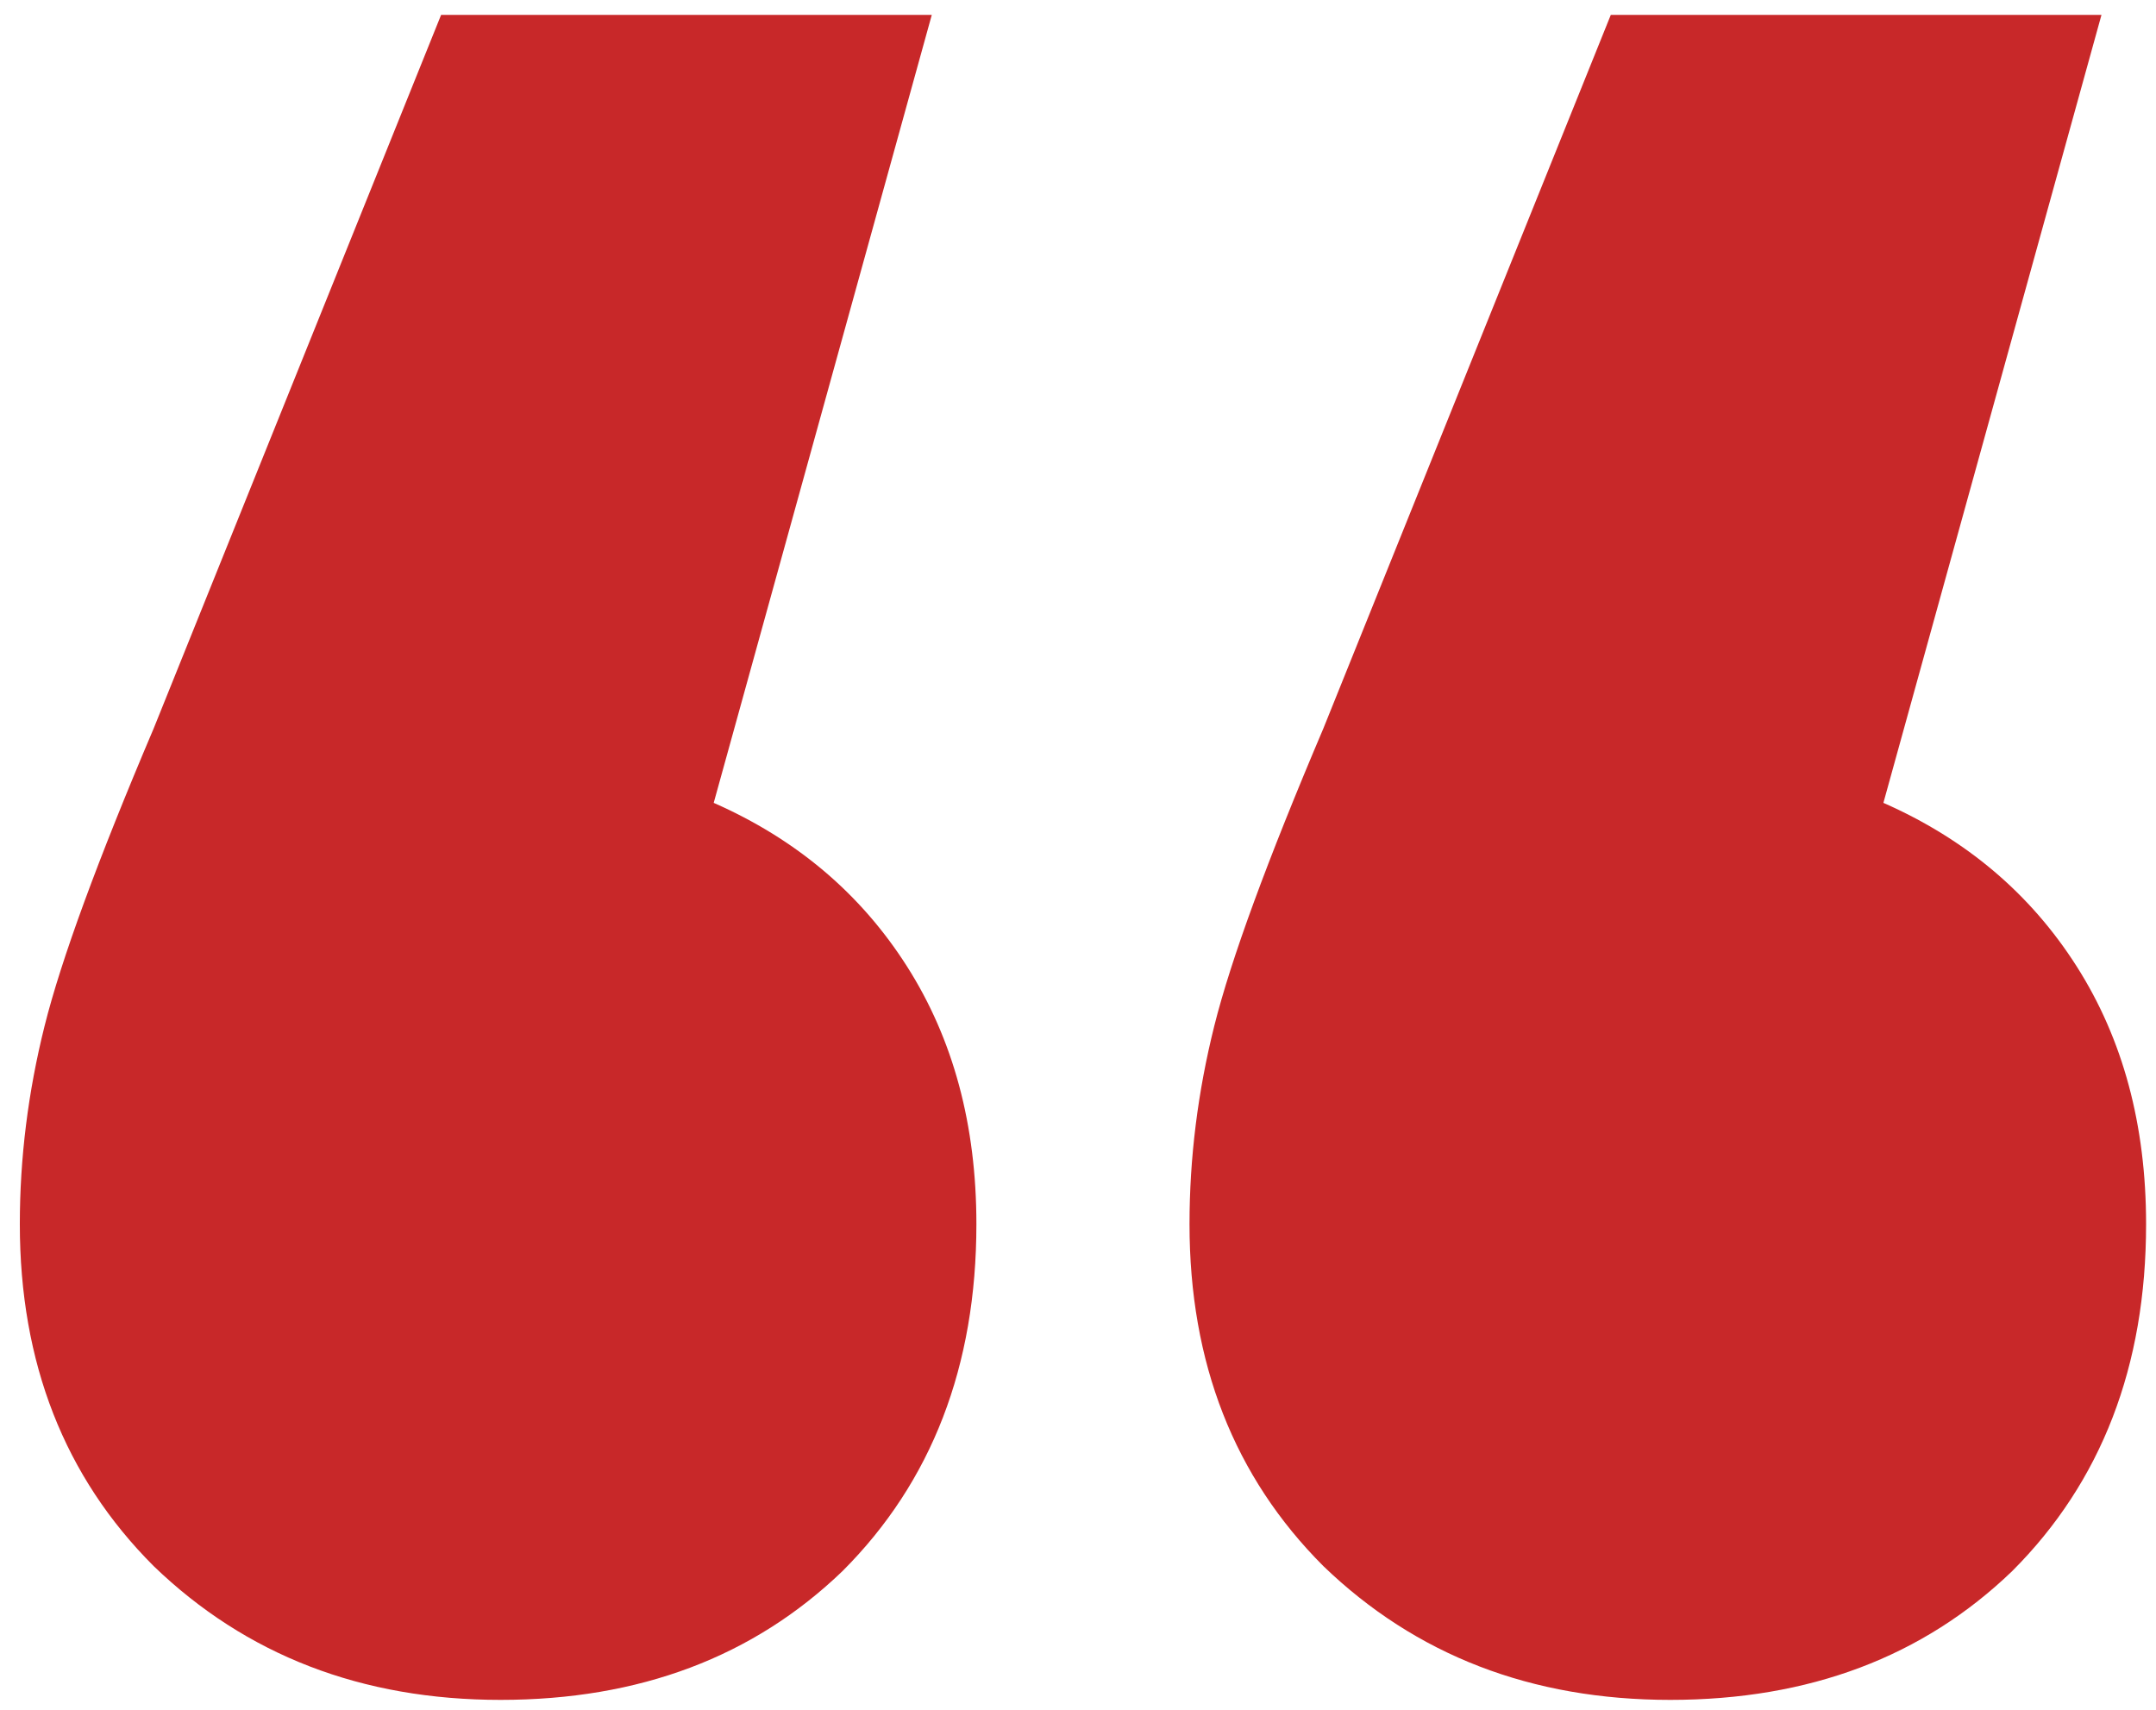
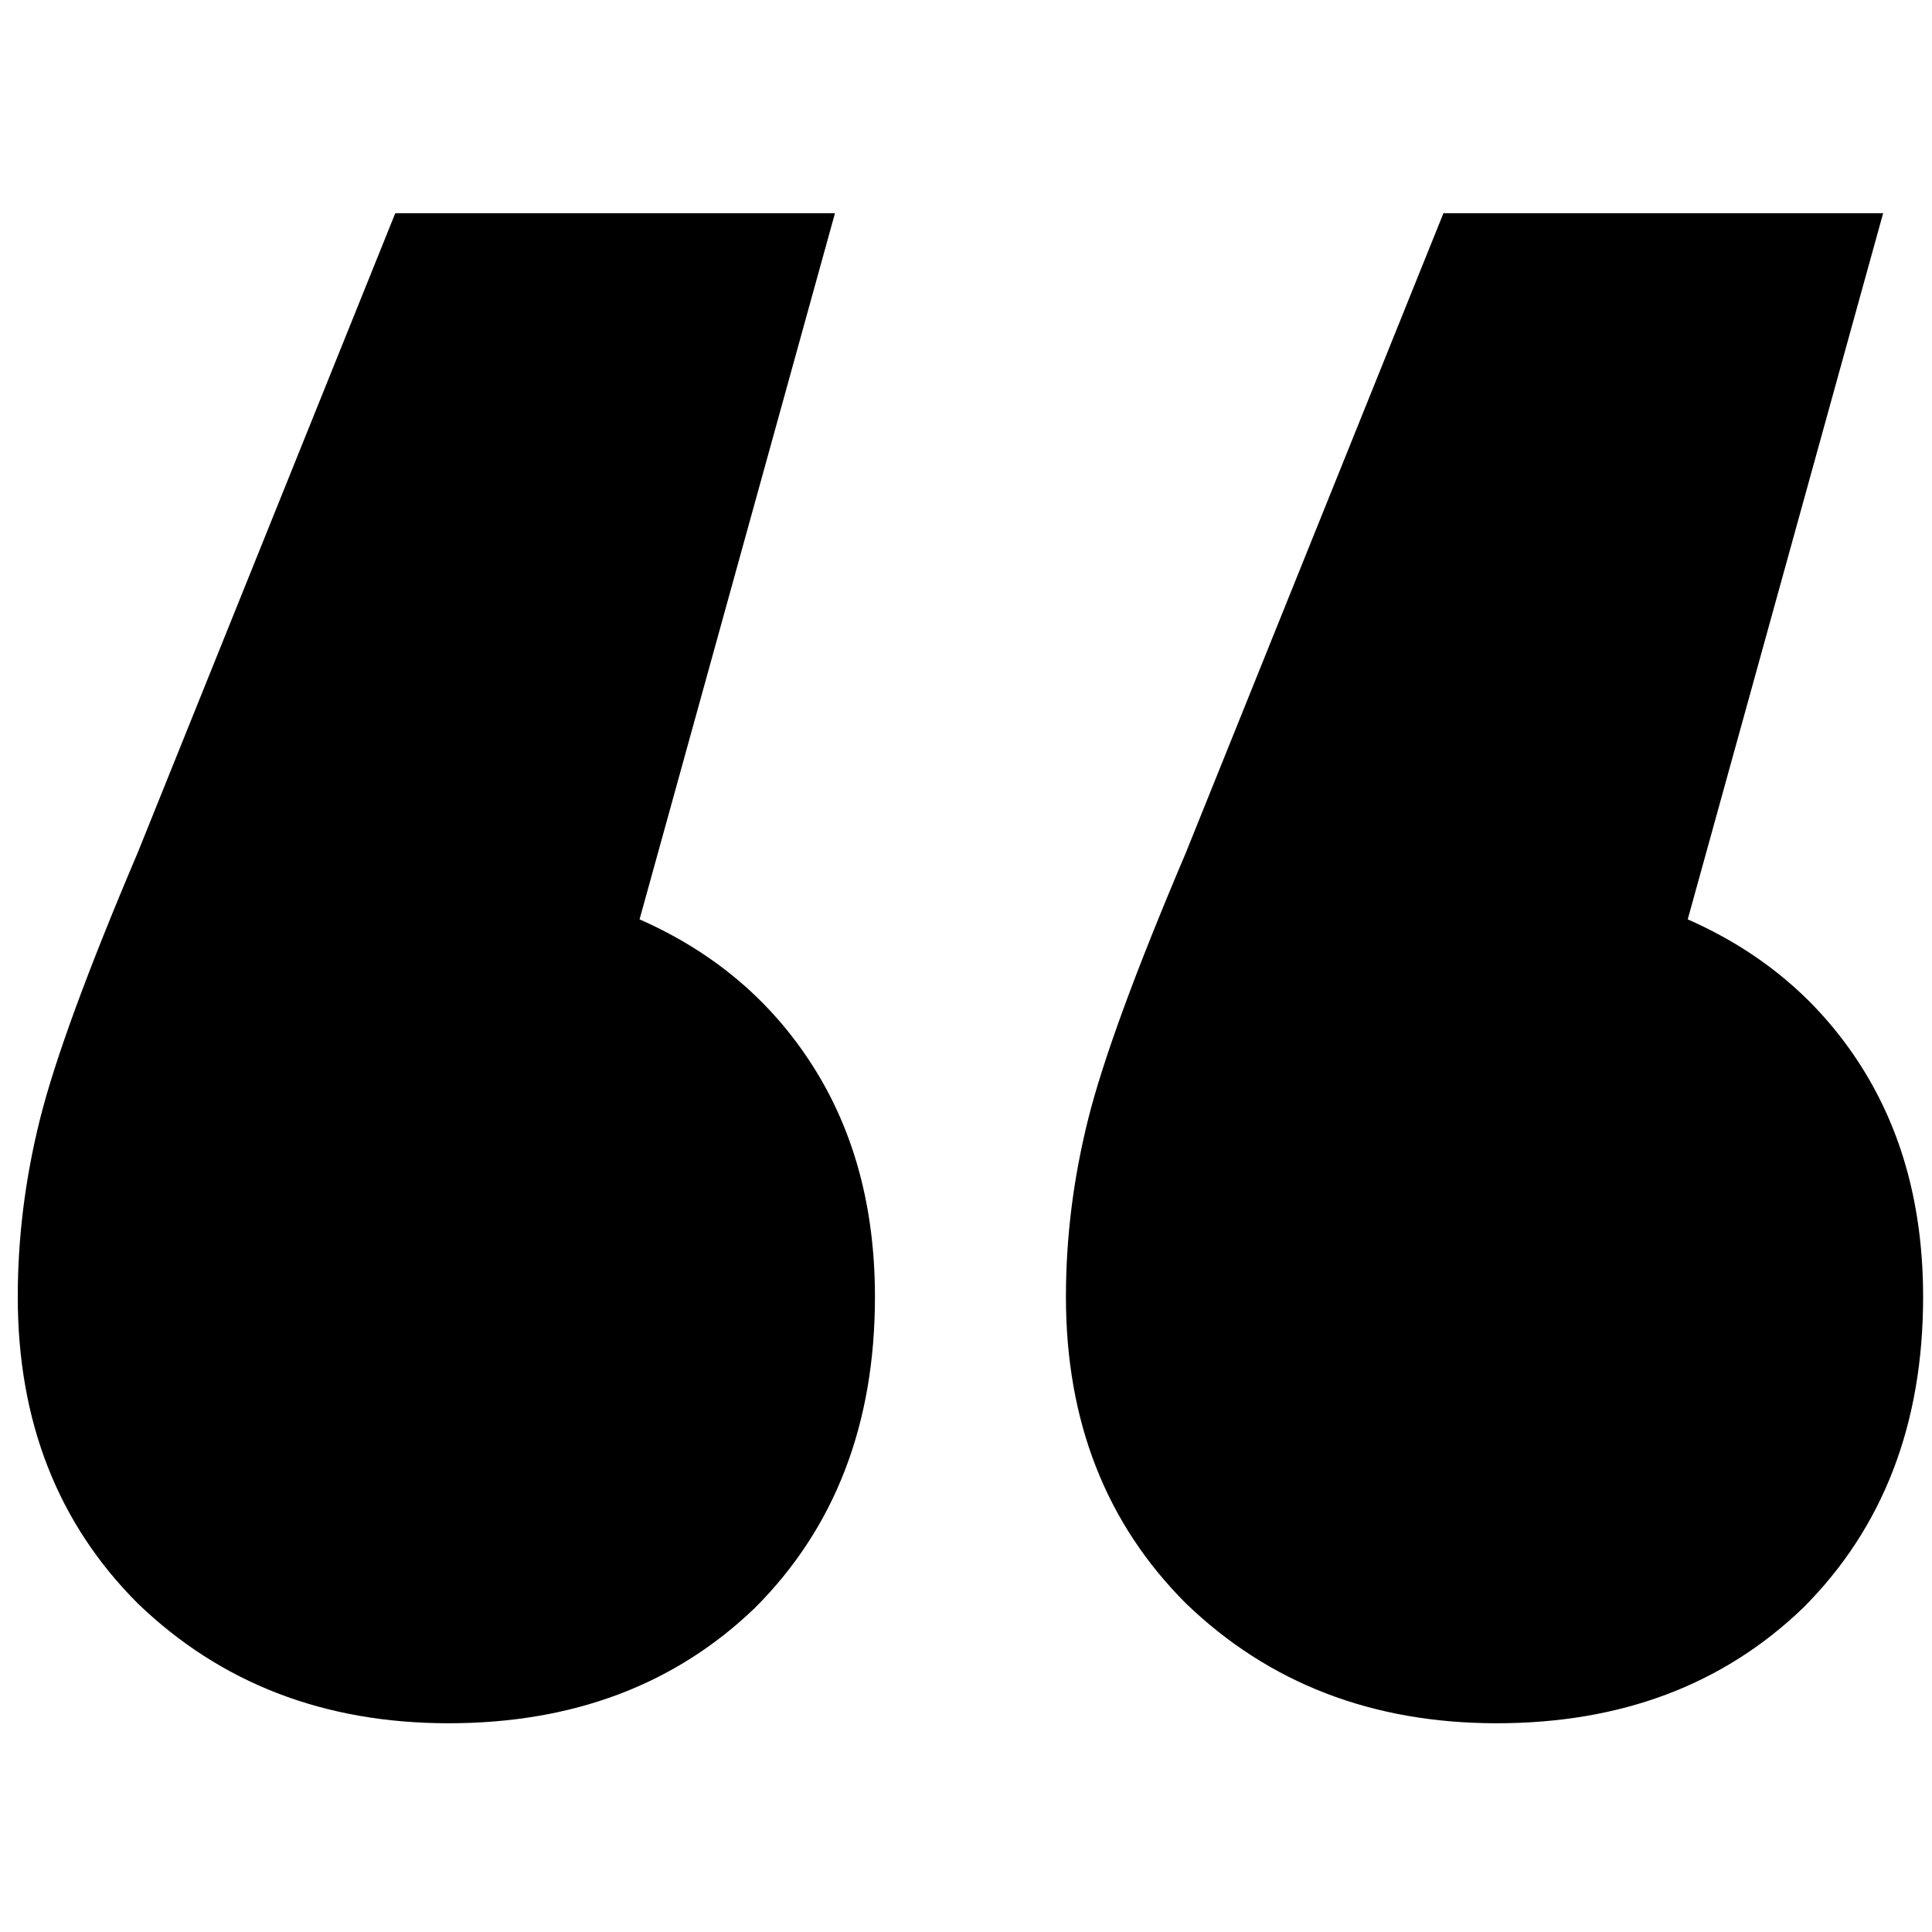
- <svg xmlns="http://www.w3.org/2000/svg" width="87" height="69" viewBox="0 0 87 69" fill="none">
-   <path d="M28.8 32.4C32.133 33.867 34.733 36.067 36.6 39C38.467 41.933 39.4 45.4 39.4 49.4C39.4 55.133 37.6 59.8 34 63.4C30.4 66.867 25.8 68.6 20.2 68.6C14.6 68.6 9.933 66.8 6.2 63.2C2.6 59.6 0.8 55 0.8 49.4C0.8 46.733 1.133 44.067 1.8 41.4C2.467 38.733 3.933 34.733 6.2 29.4L17.8 0.6H37.6L28.8 32.4ZM76 32.4C79.333 33.867 81.933 36.067 83.8 39C85.667 41.933 86.6 45.4 86.6 49.4C86.6 55.133 84.8 59.8 81.2 63.4C77.6 66.867 73 68.6 67.4 68.6C61.8 68.6 57.133 66.8 53.4 63.2C49.8 59.6 48 55 48 49.4C48 46.733 48.333 44.067 49 41.4C49.667 38.733 51.133 34.733 53.4 29.4L65 0.6H84.8L76 32.4Z" fill="#C82829" />
+ <svg xmlns="http://www.w3.org/2000/svg" id="SvgjsSvg1001" width="288" height="288" version="1.1">
+   <defs id="SvgjsDefs1002" />
+   <g id="SvgjsG1008" transform="matrix(1,0,0,1,0,0)">
+     <svg width="288" height="288" fill="none" viewBox="0 0 87 69">
+       <path fill="#000000" d="M28.8 32.4C32.133 33.867 34.733 36.067 36.6 39C38.467 41.933 39.4 45.4 39.4 49.4C39.4 55.133 37.6 59.8 34 63.4C30.4 66.867 25.8 68.6 20.2 68.6C14.6 68.6 9.933 66.8 6.2 63.2C2.6 59.6 0.8 55 0.8 49.4C0.8 46.733 1.133 44.067 1.8 41.4C2.467 38.733 3.933 34.733 6.2 29.4L17.8 0.6H37.6L28.8 32.4ZM76 32.4C79.333 33.867 81.933 36.067 83.8 39C85.667 41.933 86.6 45.4 86.6 49.4C86.6 55.133 84.8 59.8 81.2 63.4C77.6 66.867 73 68.6 67.4 68.6C61.8 68.6 57.133 66.8 53.4 63.2C49.8 59.6 48 55 48 49.4C48 46.733 48.333 44.067 49 41.4C49.667 38.733 51.133 34.733 53.4 29.4L65 0.6H84.8L76 32.4Z" class="colorC82829 svgShape" />
+     </svg>
+   </g>
</svg>
